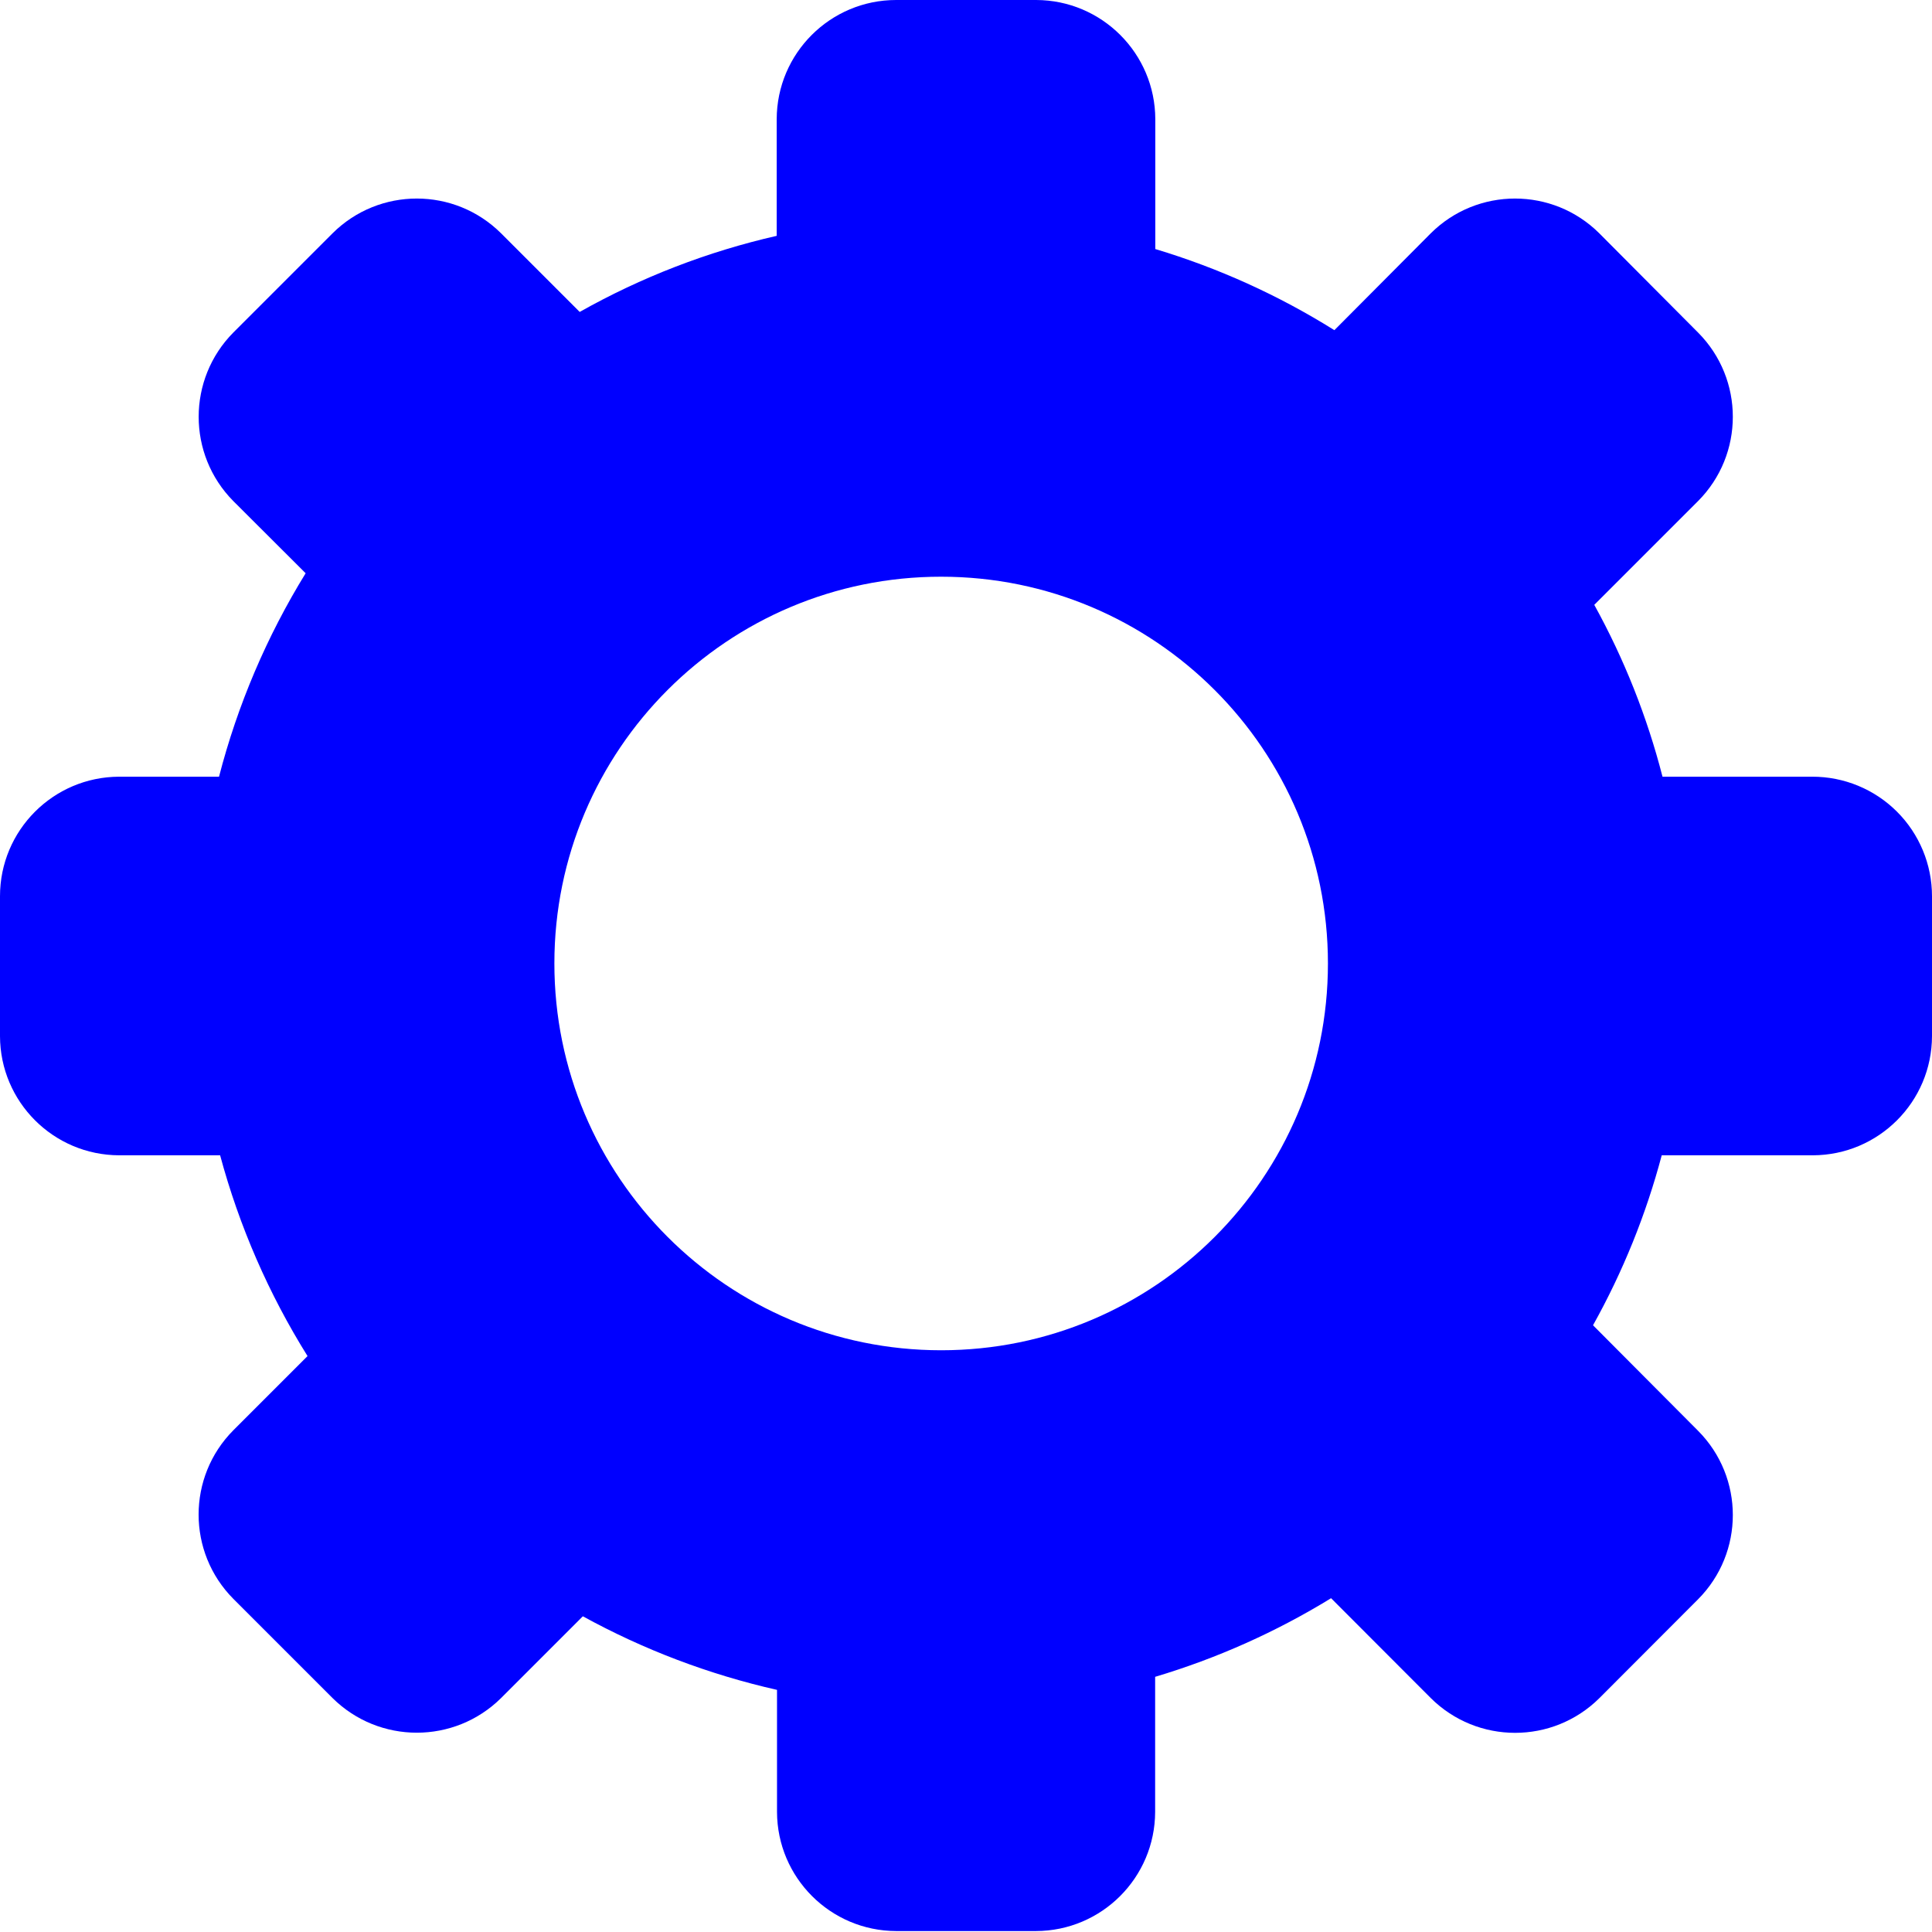
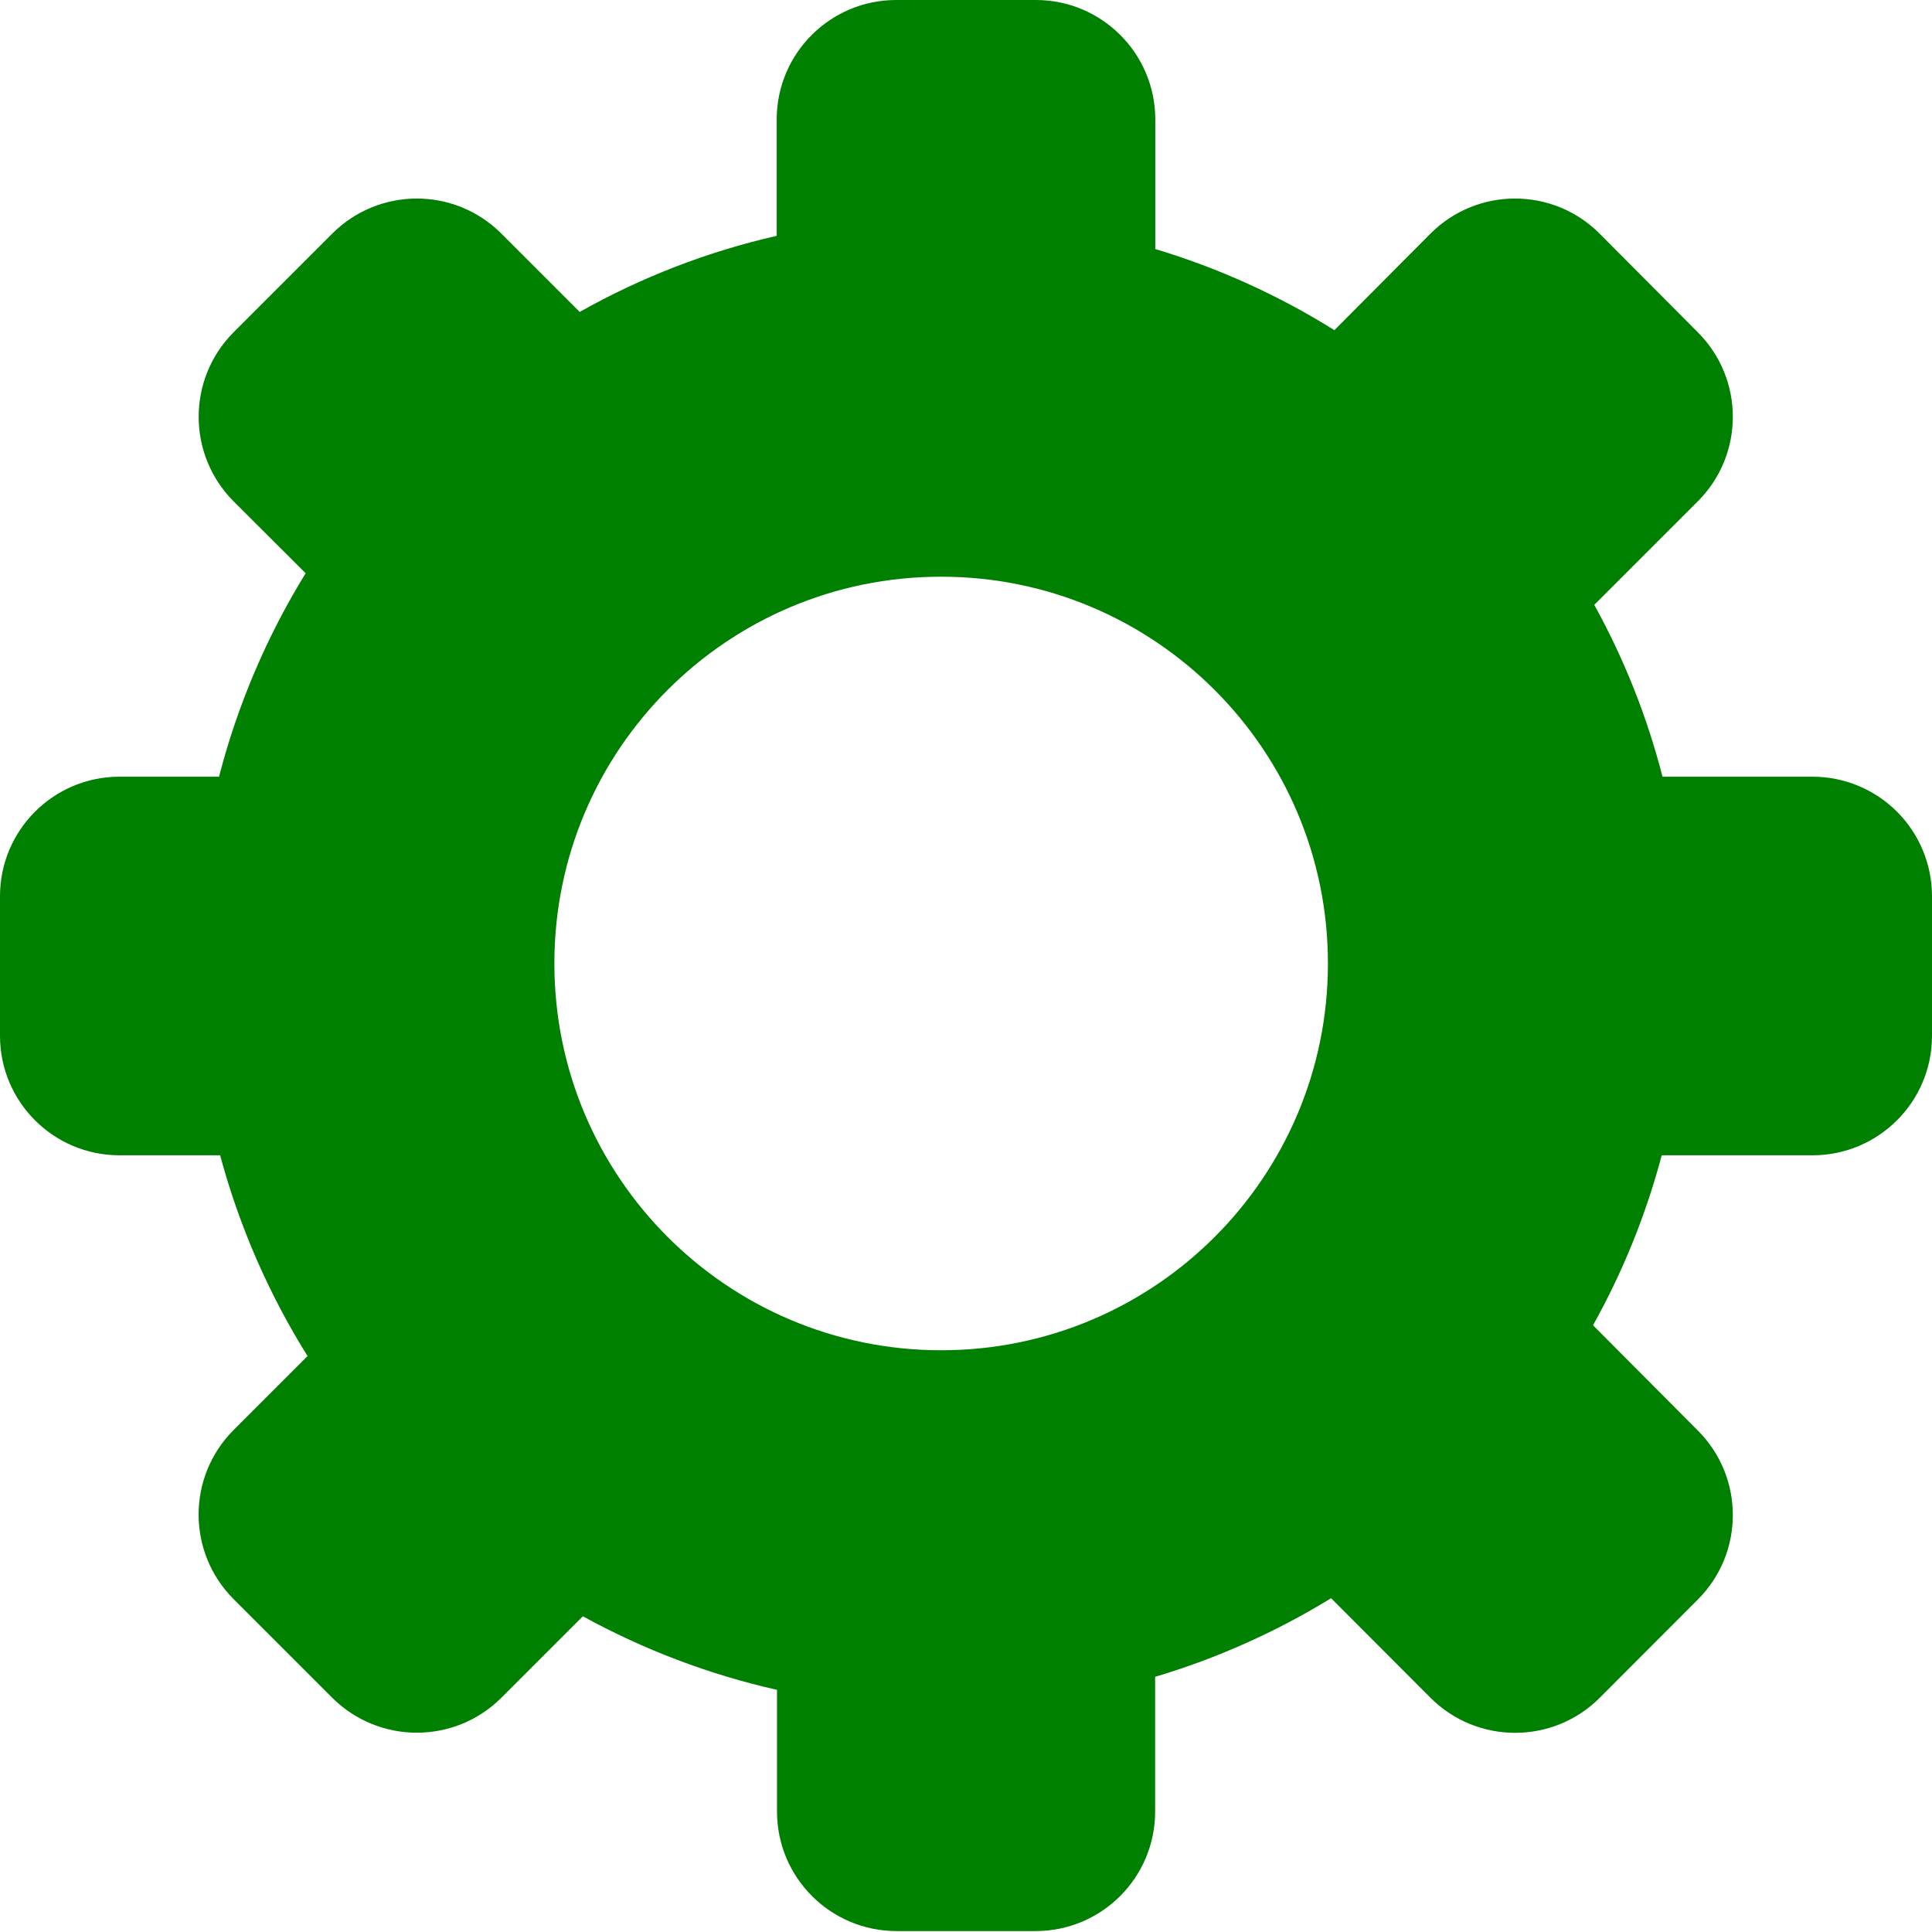
<svg xmlns="http://www.w3.org/2000/svg" id="Layer_1" data-name="Layer 1" viewBox="0 0 122.88 122.88">
  <defs>
    <style>.cls-1{fill-rule:evenodd;}</style>
  </defs>
-   <path fill="blue" class="cls-1" d="M73.48,15.84A46.87,46.87,0,0,1,84.87,21L91,14.84a7.6,7.6,0,0,1,10.72,0L108,21.15a7.6,7.6,0,0,1,0,10.72l-6.6,6.6a46.6,46.6,0,0,1,4.34,10.93h9.52A7.6,7.6,0,0,1,122.88,57V65.9a7.6,7.6,0,0,1-7.58,7.58h-9.61a46.83,46.83,0,0,1-4.37,10.81L108,91a7.6,7.6,0,0,1,0,10.72L101.73,108A7.61,7.61,0,0,1,91,108l-6.34-6.35a47.22,47.22,0,0,1-11.19,5v8.59a7.6,7.6,0,0,1-7.58,7.58H57a7.6,7.6,0,0,1-7.58-7.58v-7.76a47.39,47.39,0,0,1-12.35-4.68L31.87,108a7.62,7.62,0,0,1-10.72,0l-6.31-6.31a7.61,7.61,0,0,1,0-10.72l4.72-4.72A47.38,47.38,0,0,1,14,73.48H7.58A7.6,7.6,0,0,1,0,65.9V57A7.6,7.6,0,0,1,7.58,49.4h6.35a47.2,47.2,0,0,1,5.51-12.94l-4.6-4.59a7.62,7.62,0,0,1,0-10.72l6.31-6.31a7.6,7.6,0,0,1,10.72,0l5,5A46.6,46.6,0,0,1,49.4,15V7.58A7.6,7.6,0,0,1,57,0H65.9a7.6,7.6,0,0,1,7.58,7.58v8.26ZM59.86,36.68a24.6,24.6,0,1,1-24.6,24.59,24.59,24.59,0,0,1,24.6-24.59Z" />
+   <path fill="green" class="cls-1" d="M73.48,15.84A46.87,46.87,0,0,1,84.87,21L91,14.84a7.6,7.6,0,0,1,10.72,0L108,21.15a7.6,7.6,0,0,1,0,10.72l-6.6,6.6a46.6,46.6,0,0,1,4.34,10.93h9.52A7.6,7.6,0,0,1,122.88,57V65.9a7.6,7.6,0,0,1-7.58,7.58h-9.61a46.83,46.83,0,0,1-4.37,10.81L108,91a7.6,7.6,0,0,1,0,10.72L101.73,108A7.61,7.61,0,0,1,91,108l-6.34-6.35a47.22,47.22,0,0,1-11.19,5v8.59a7.6,7.6,0,0,1-7.58,7.58H57a7.6,7.6,0,0,1-7.58-7.58v-7.76a47.39,47.39,0,0,1-12.35-4.68L31.87,108a7.62,7.62,0,0,1-10.72,0l-6.31-6.31a7.61,7.61,0,0,1,0-10.72l4.72-4.72A47.38,47.38,0,0,1,14,73.48H7.58A7.6,7.6,0,0,1,0,65.9V57A7.6,7.6,0,0,1,7.58,49.4h6.35a47.2,47.2,0,0,1,5.51-12.94l-4.6-4.59a7.62,7.62,0,0,1,0-10.72l6.31-6.31a7.6,7.6,0,0,1,10.72,0l5,5A46.6,46.6,0,0,1,49.4,15V7.58A7.6,7.6,0,0,1,57,0H65.9a7.6,7.6,0,0,1,7.58,7.58v8.26ZM59.86,36.68a24.6,24.6,0,1,1-24.6,24.59,24.59,24.59,0,0,1,24.6-24.59Z" />
</svg>
